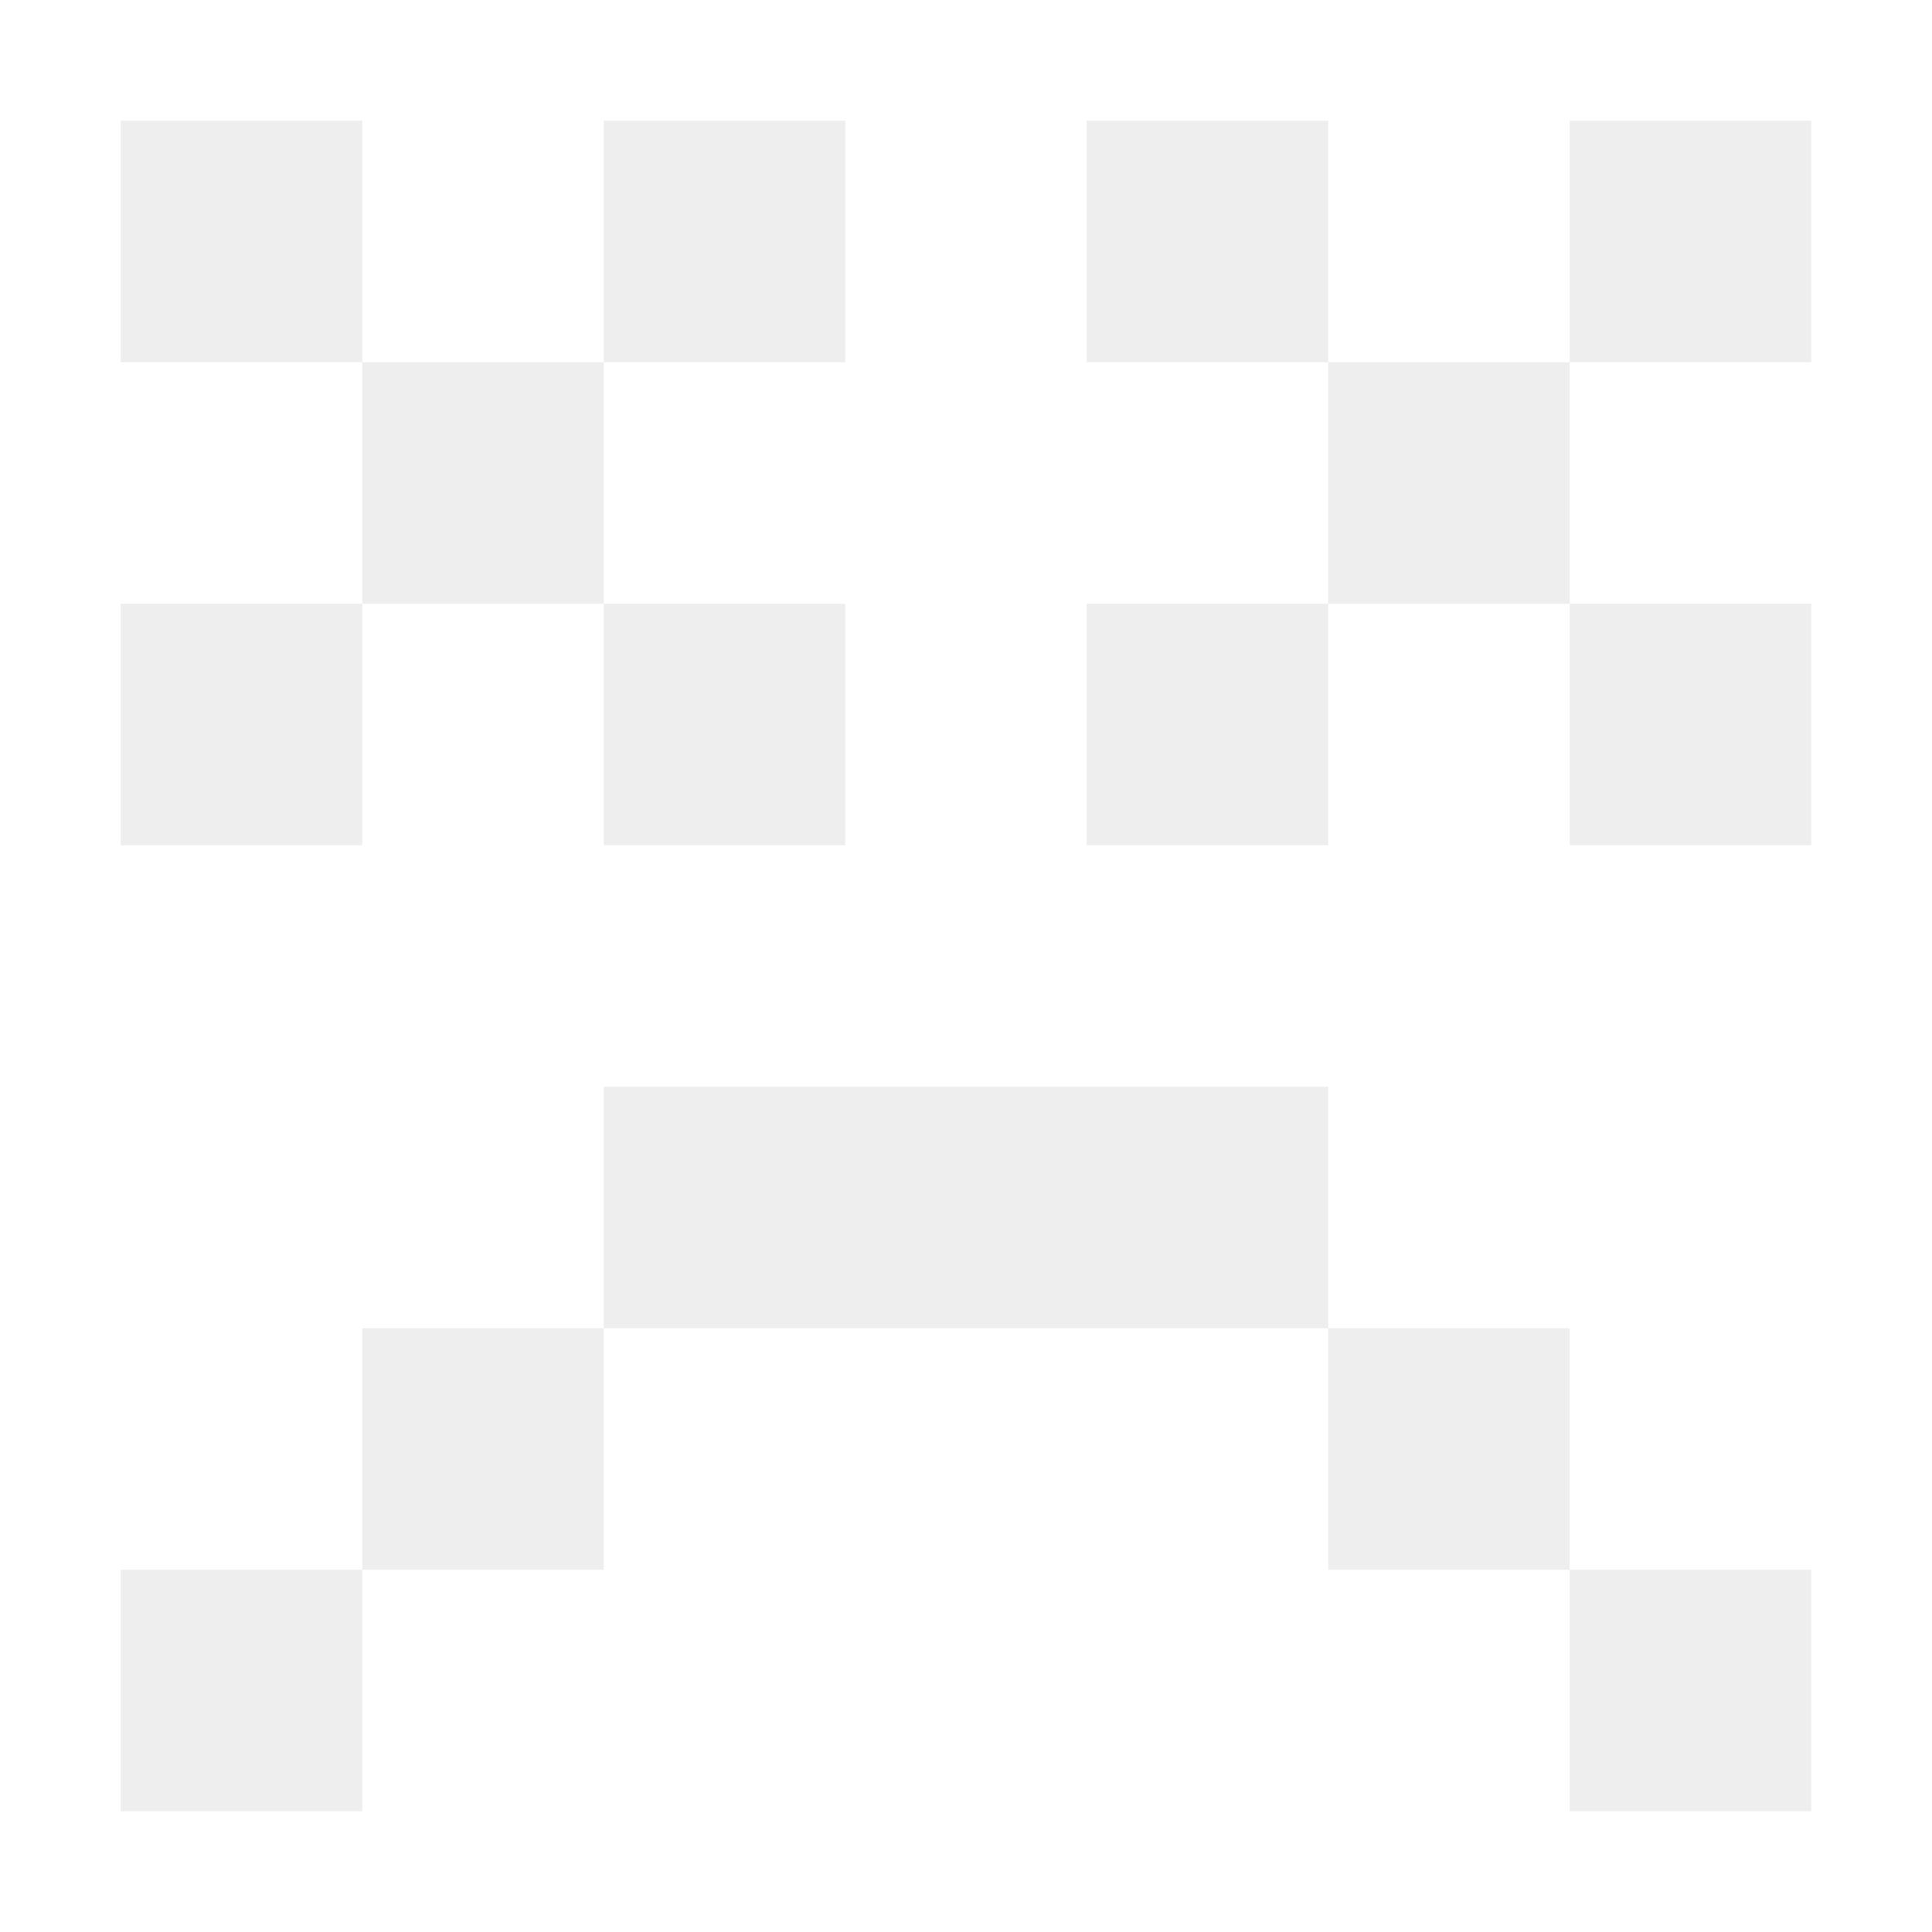
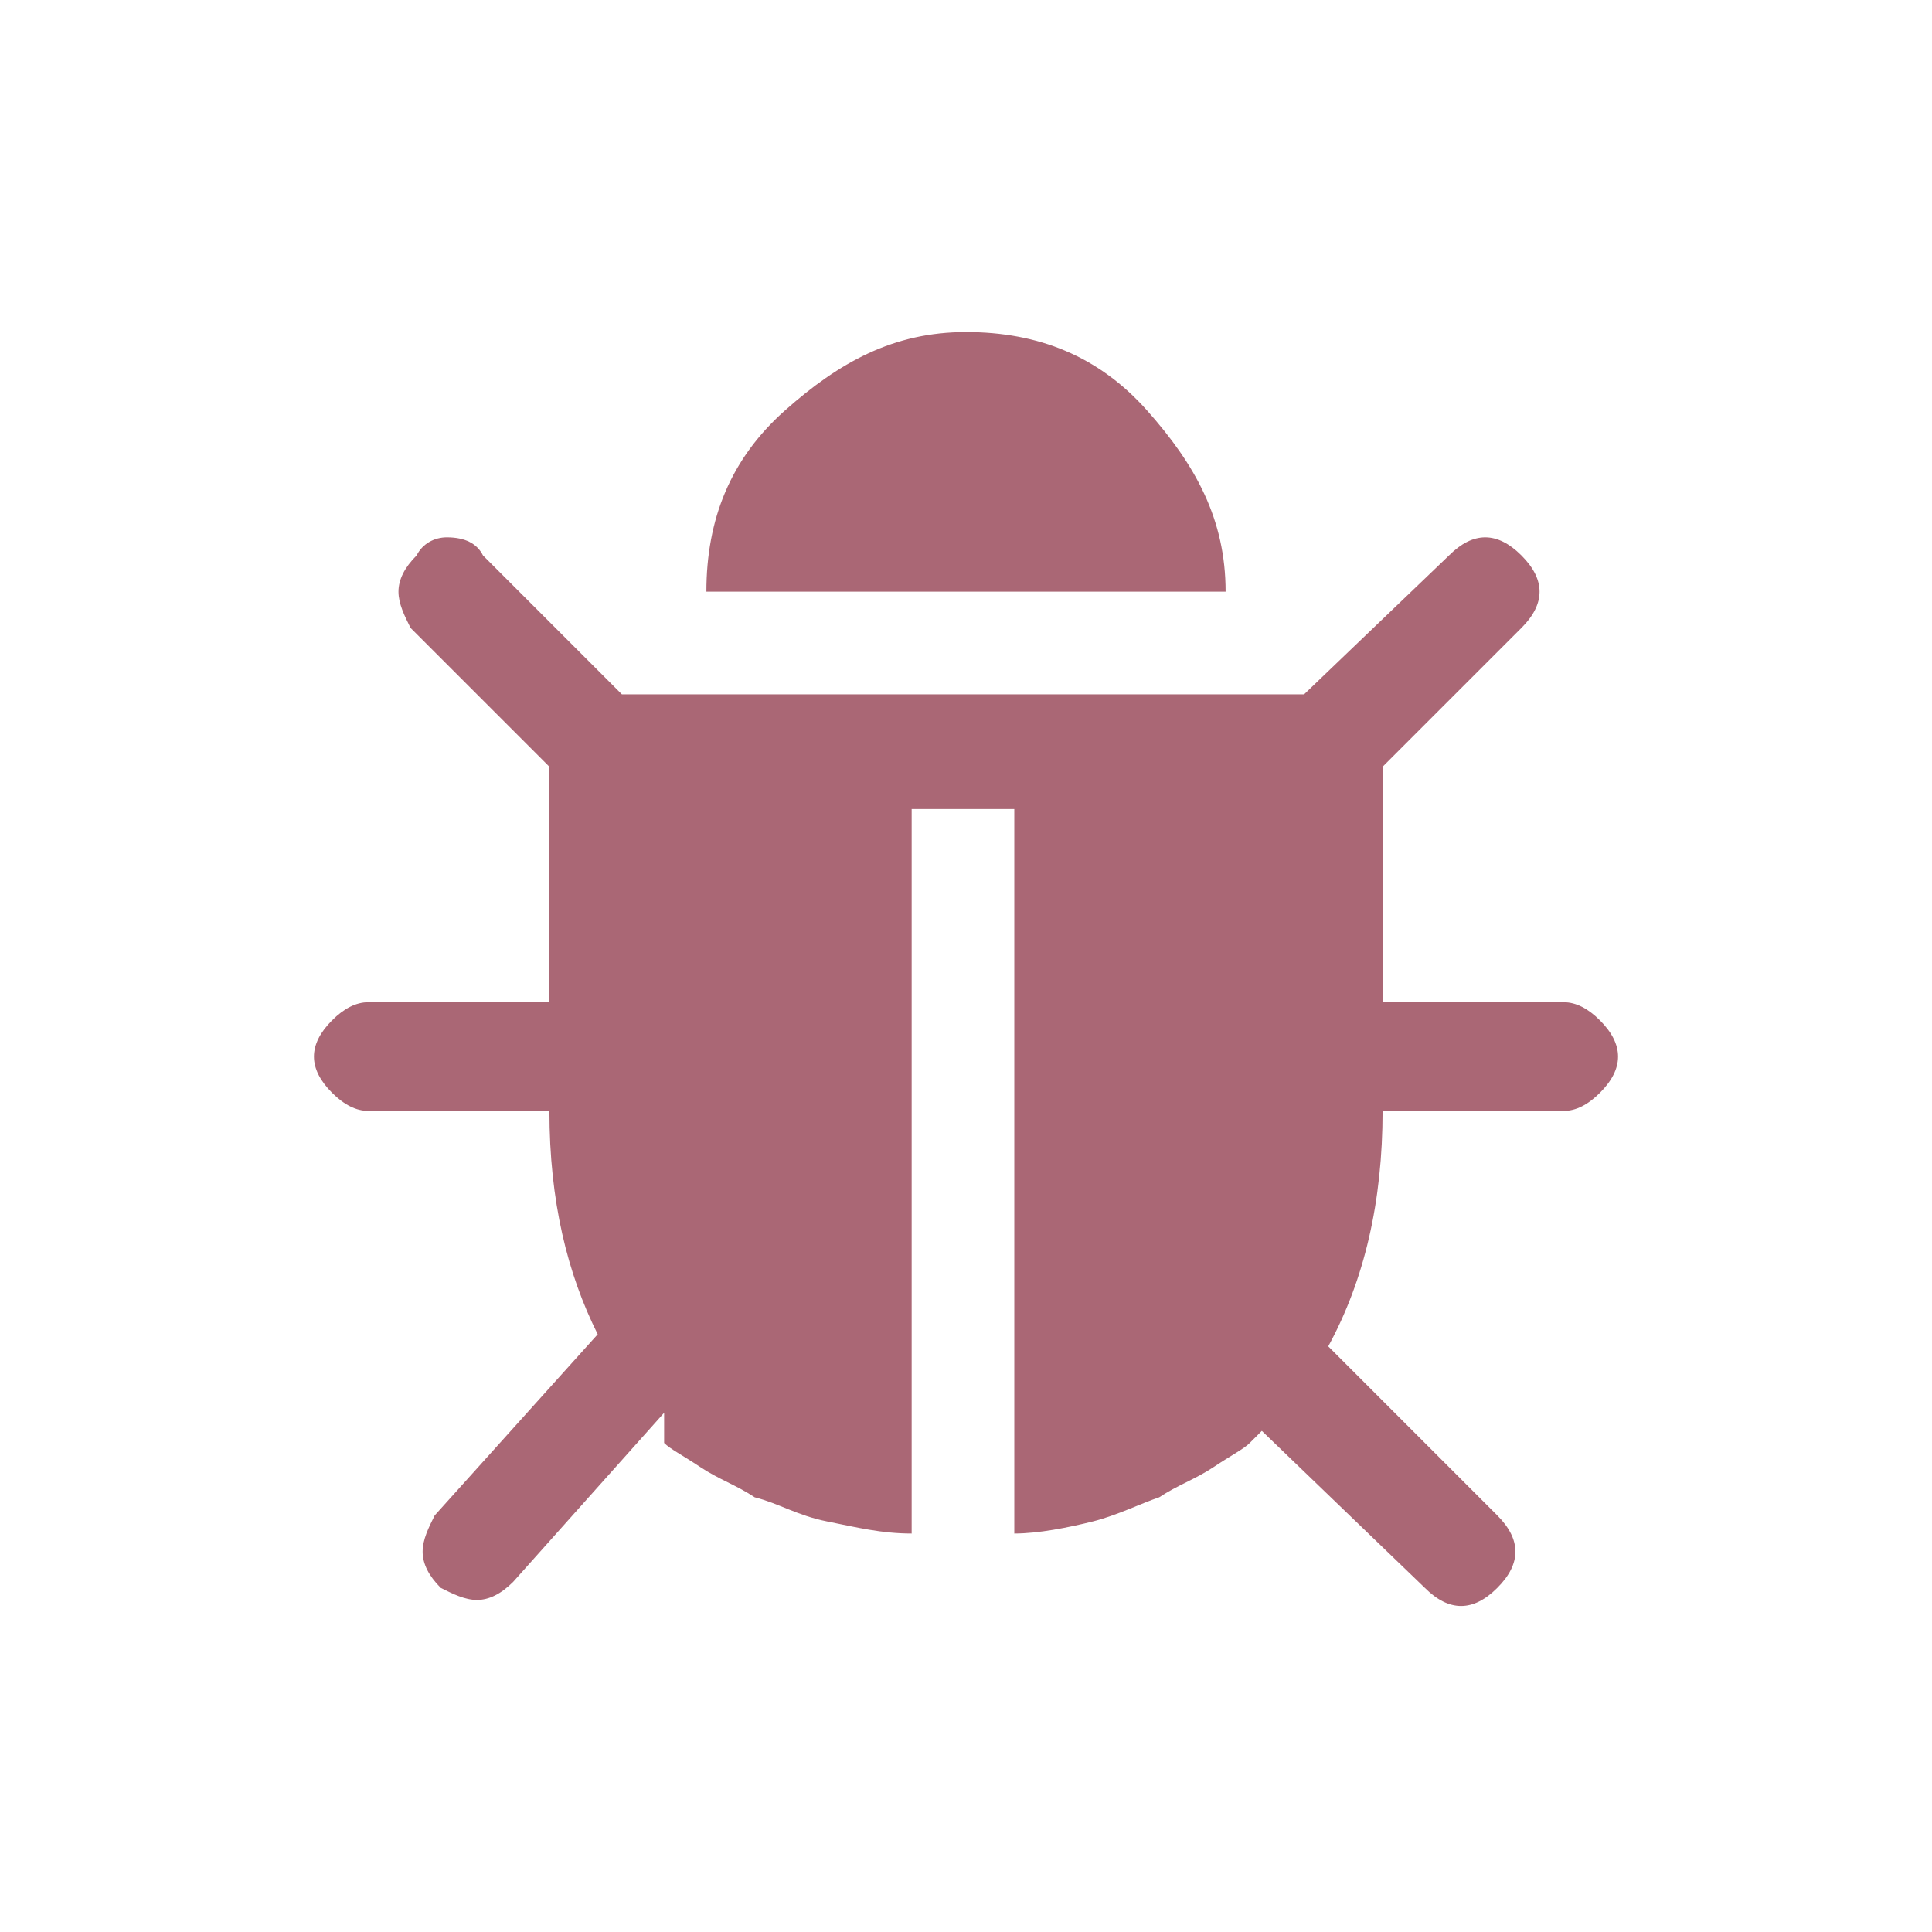
- <svg xmlns="http://www.w3.org/2000/svg" width="16" height="16" version="1.1" viewBox="0 0 16 16">
-   <g id="surface1">
-     <defs>
-       <style id="current-color-scheme" type="text/css">.ColorScheme-Text{color:#eee}</style>
-     </defs>
-     <path style="fill:currentColor" d="M 1 1 L 1 3 L 3 3 L 3 1 Z M 3 3 L 3 5 L 5 5 L 5 3 Z M 5 3 L 7 3 L 7 1 L 5 1 Z M 5 5 L 5 7 L 7 7 L 7 5 Z M 3 5 L 1 5 L 1 7 L 3 7 Z M 9 1 L 9 3 L 11 3 L 11 1 Z M 11 3 L 11 5 L 13 5 L 13 3 Z M 13 3 L 15 3 L 15 1 L 13 1 Z M 13 5 L 13 7 L 15 7 L 15 5 Z M 11 5 L 9 5 L 9 7 L 11 7 Z M 5 9 L 5 11 L 11 11 L 11 9 Z M 11 11 L 11 13 L 13 13 L 13 11 Z M 13 13 L 13 15 L 15 15 L 15 13 Z M 5 11 L 3 11 L 3 13 L 5 13 Z M 3 13 L 1 13 L 1 15 L 3 15 Z M 3 13" class="ColorScheme-Text" />
-   </g>
+ <svg xmlns="http://www.w3.org/2000/svg" viewBox="0 0 32 32">
+   <path fill="#aa6775" d="M26.5 16.9c.2.2.3.4.3.6 0 .2-.1.4-.3.6-.2.2-.4.3-.6.3h-3c0 1.5-.3 2.8-.9 3.9l2.8 2.8c.2.2.3.4.3.6 0 .2-.1.4-.3.6-.2.2-.4.3-.6.3s-.4-.1-.6-.3l-2.7-2.6-.2.2c-.1.1-.3.2-.6.4s-.6.3-.9.5c-.3.1-.7.3-1.1.4-.4.1-.9.2-1.3.2v-12h-1.7v12c-.5 0-.9-.1-1.4-.2s-.8-.3-1.2-.4c-.3-.2-.6-.3-.9-.5-.3-.2-.5-.3-.6-.4v-.5l-2.5 2.8c-.2.2-.4.3-.6.3-.2 0-.4-.1-.6-.2-.2-.2-.3-.4-.3-.6 0-.2.1-.4.2-.6l2.7-3c-.5-1-.8-2.2-.8-3.7h-3c-.2 0-.4-.1-.6-.3-.2-.2-.3-.4-.3-.6 0-.2.1-.4.3-.6.2-.2.4-.3.6-.3h3v-3.9l-2.3-2.3c-.1-.2-.2-.4-.2-.6 0-.2.1-.4.3-.6.1-.2.3-.3.5-.3.3 0 .5.1.6.3l2.3 2.3h11.3L24 9.2c.2-.2.4-.3.6-.3.2 0 .4.1.6.3.2.2.3.4.3.6 0 .2-.1.4-.3.6l-2.3 2.3v3.9h3c.2 0 .4.1.6.3zm-6.2-7.1h-8.6c0-1.2.4-2.2 1.3-3s1.8-1.3 3-1.3 2.2.4 3 1.3 1.3 1.8 1.3 3z" />
</svg>
